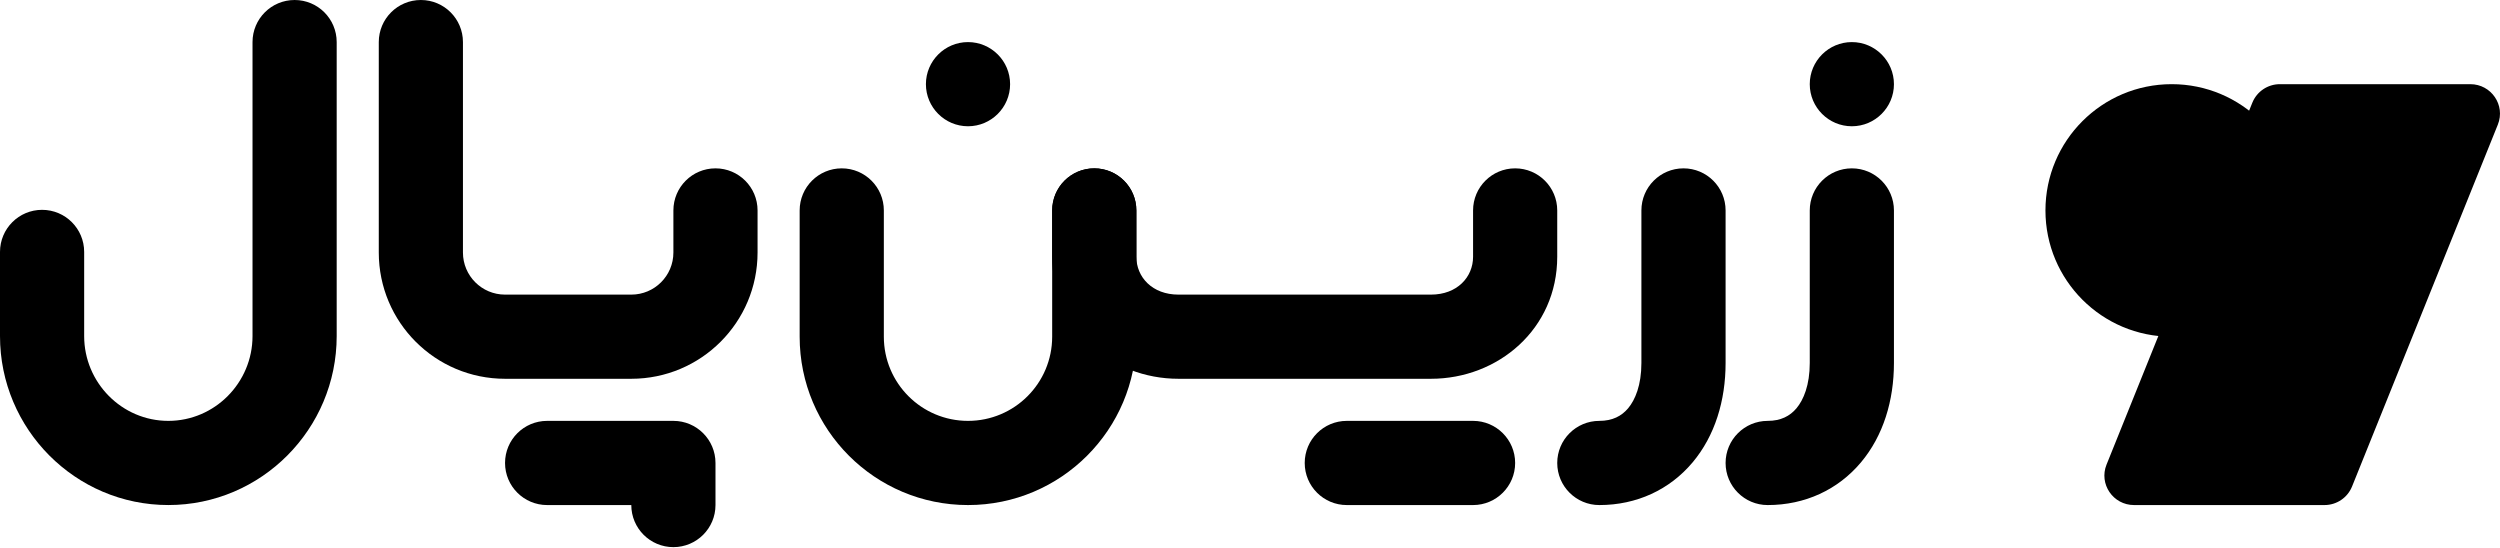
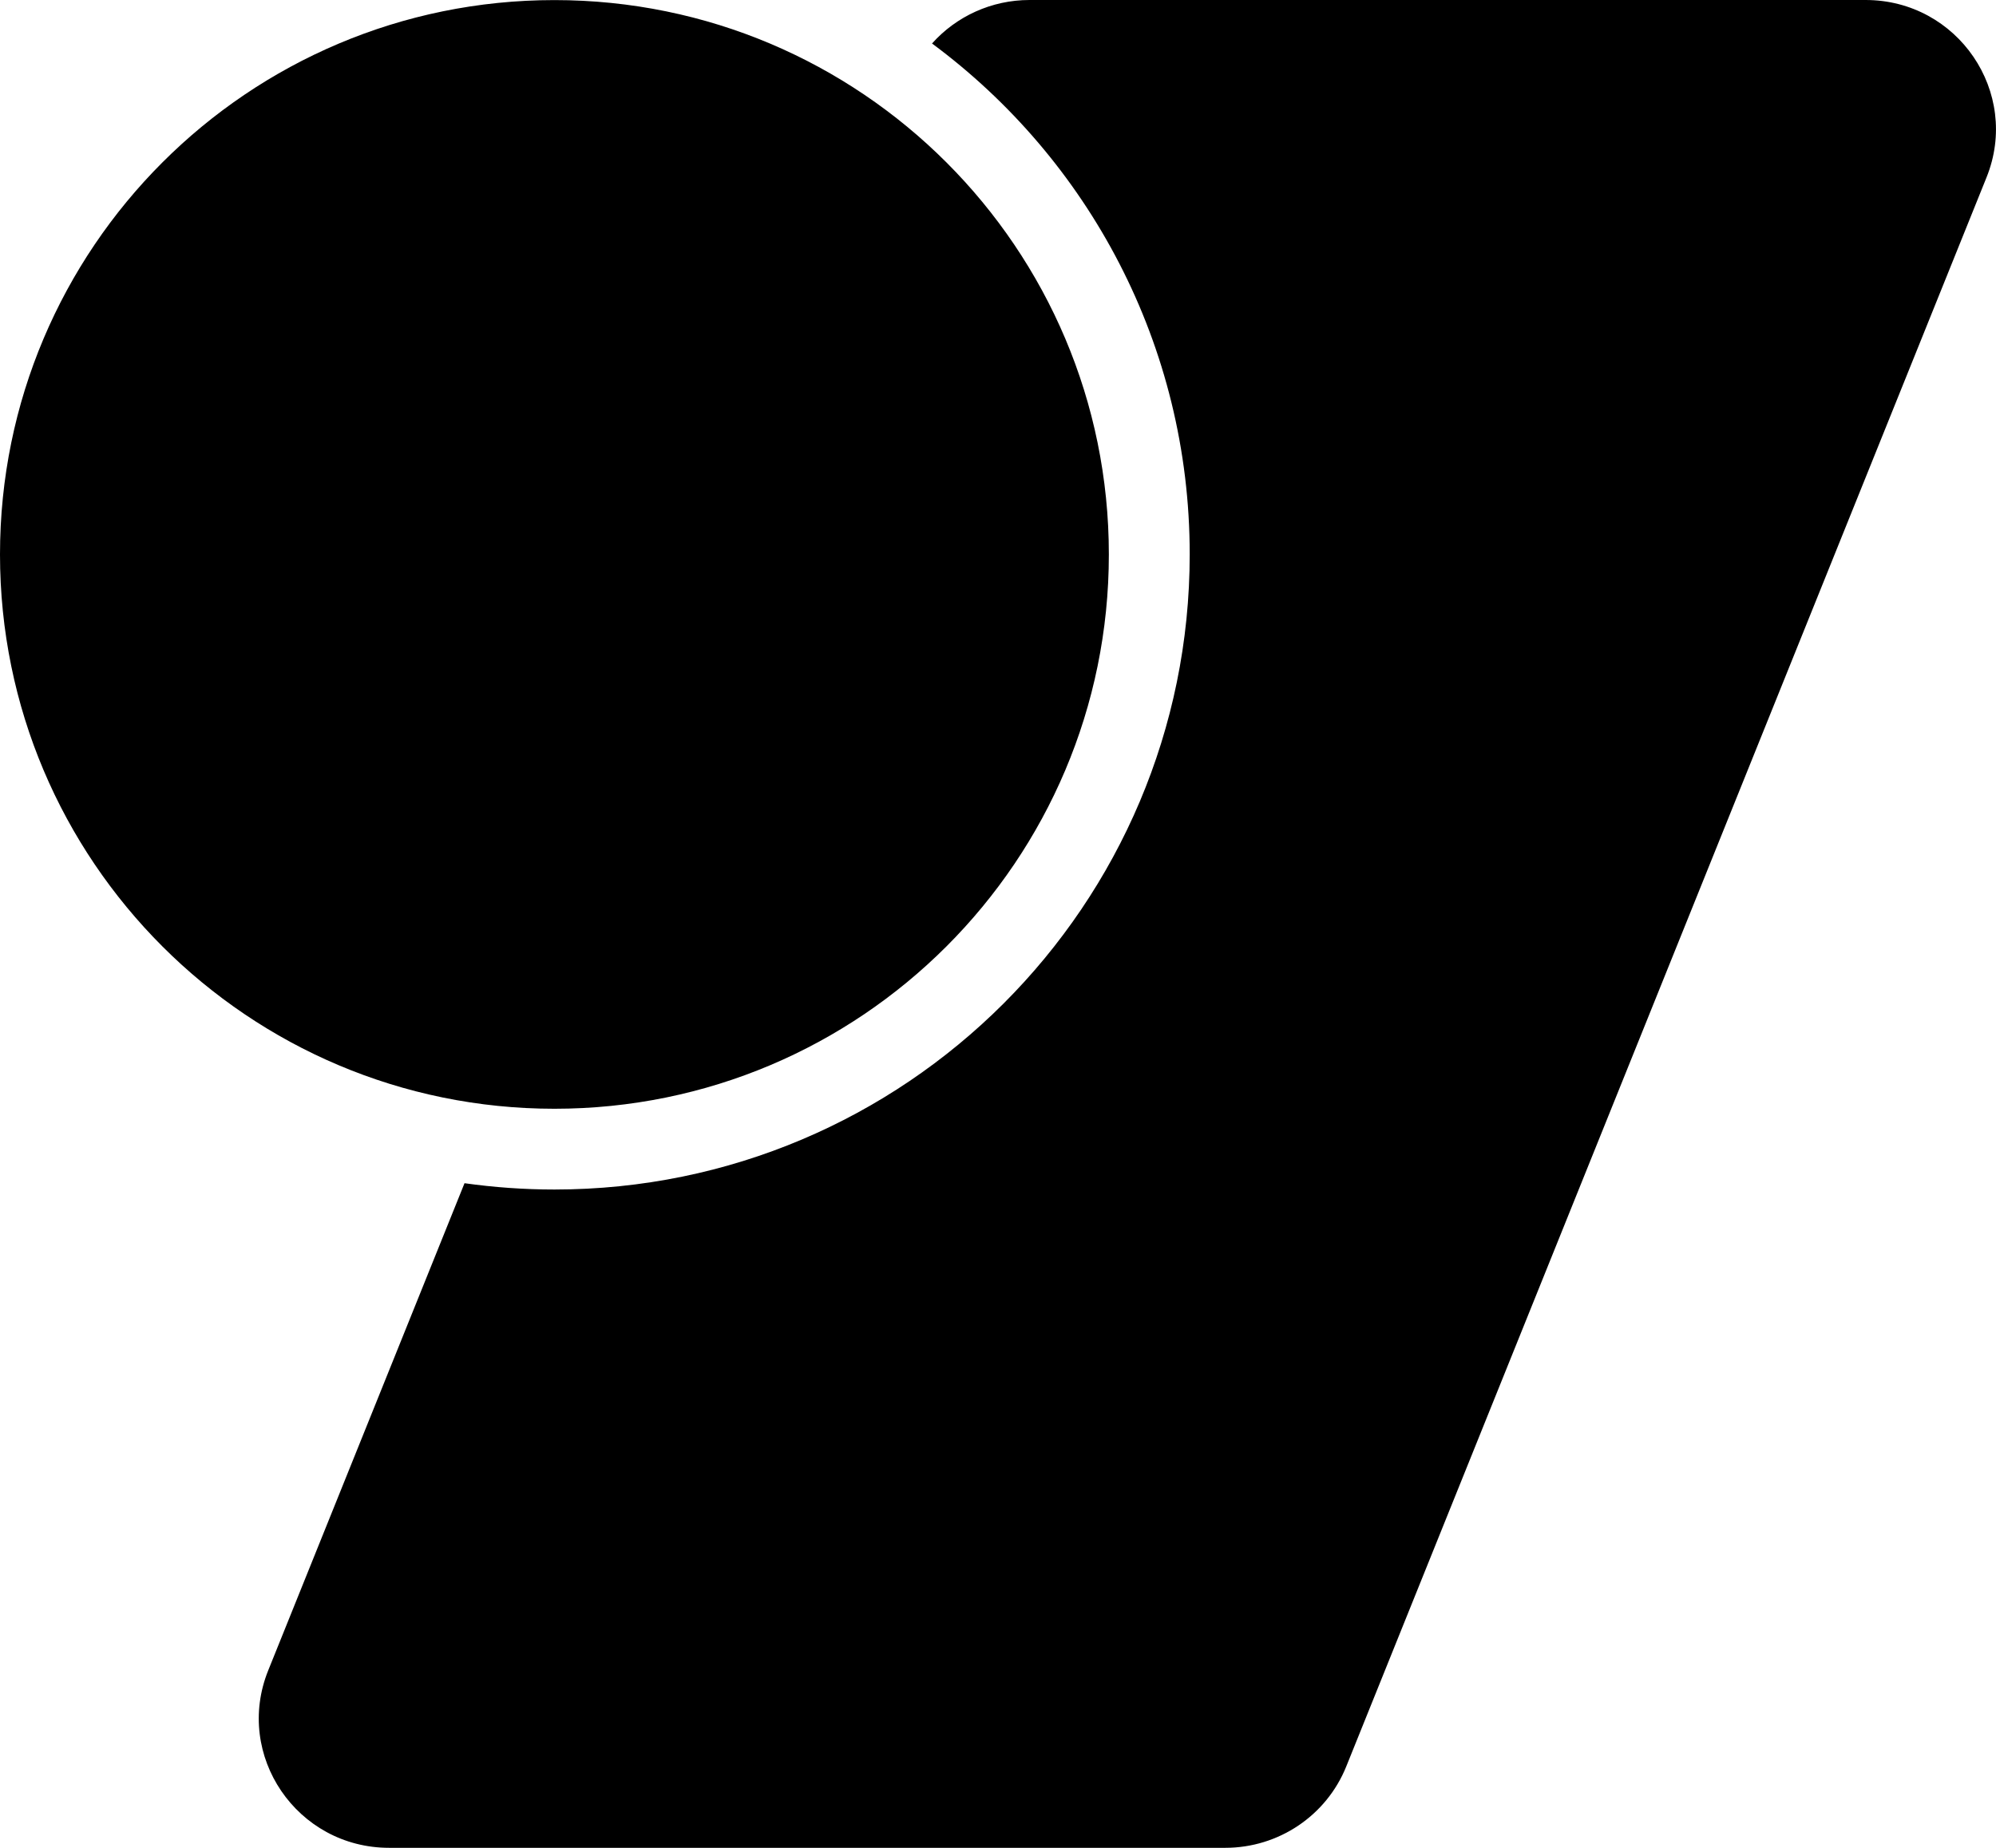
- <svg xmlns="http://www.w3.org/2000/svg" viewBox="4.572 0 135.771 29.714">
-   <path fill-rule="evenodd" d="M27.429 0C28.691 0 29.714 1.023 29.714 2.286V13.714C29.714 14.977 30.738 16 32 16H38.857C40.12 16 41.143 14.977 41.143 13.714V11.429C41.143 10.166 42.166 9.143 43.429 9.143C44.691 9.143 45.714 10.166 45.714 11.429V13.714C45.714 17.501 42.644 20.571 38.857 20.571H32C28.213 20.571 25.143 17.501 25.143 13.714V2.286C25.143 1.023 26.166 0 27.429 0Z" />
-   <path fill-rule="evenodd" d="M32 25.143C32 23.881 33.023 22.857 34.286 22.857H41.143C42.405 22.857 43.429 23.881 43.429 25.143V27.429C43.429 28.691 42.405 29.714 41.143 29.714C39.881 29.714 38.857 28.691 38.857 27.429H34.286C33.023 27.429 32 26.405 32 25.143Z" />
-   <path fill-rule="evenodd" d="M20.572 0C21.834 0 22.857 1.023 22.857 2.286V18.253C22.857 23.303 18.763 27.428 13.713 27.428C8.664 27.428 4.572 23.303 4.572 18.253V13.682C4.572 12.419 5.595 11.396 6.857 11.396C8.12 11.396 9.143 12.419 9.143 13.682V18.253C9.143 20.778 11.189 22.857 13.713 22.857C16.238 22.857 18.286 20.778 18.286 18.253V2.286C18.286 1.023 19.309 0 20.572 0Z" />
-   <path fill-rule="evenodd" d="M92.993 22.173C93.376 21.716 93.714 20.917 93.714 19.714V11.429C93.714 10.166 94.738 9.143 96 9.143C97.263 9.143 98.286 10.166 98.286 11.429V19.714C98.286 21.75 97.71 23.665 96.493 25.113C95.247 26.596 93.457 27.429 91.429 27.429C90.166 27.429 89.143 26.405 89.143 25.143C89.143 23.881 90.166 22.857 91.429 22.857C92.143 22.857 92.639 22.594 92.993 22.173Z" />
-   <path fill-rule="evenodd" d="M102.136 22.173C102.519 21.716 102.857 20.917 102.857 19.714V11.429C102.857 10.166 103.881 9.143 105.143 9.143C106.405 9.143 107.429 10.166 107.429 11.429V19.714C107.429 21.75 106.853 23.665 105.636 25.113C104.39 26.596 102.6 27.429 100.572 27.429C99.309 27.429 98.286 26.405 98.286 25.143C98.286 23.881 99.309 22.857 100.572 22.857C101.286 22.857 101.782 22.594 102.136 22.173Z" />
-   <path fill-rule="evenodd" d="M105.143 6.857C106.403 6.857 107.429 5.832 107.429 4.571C107.429 3.311 106.403 2.286 105.143 2.286C103.882 2.286 102.857 3.311 102.857 4.571C102.857 5.832 103.882 6.857 105.143 6.857Z" />
-   <path fill-rule="evenodd" d="M75.429 25.143C75.429 23.881 76.452 22.857 77.714 22.857H84.572C85.834 22.857 86.857 23.881 86.857 25.143C86.857 26.405 85.834 27.429 84.572 27.429H77.714C76.452 27.429 75.429 26.405 75.429 25.143Z" />
-   <path fill-rule="evenodd" d="M64 9.143C65.263 9.143 66.286 10.166 66.286 11.429V13.943C66.286 15.054 67.152 16 68.572 16H82.286C83.705 16 84.572 15.054 84.572 13.943V11.429C84.572 10.166 85.595 9.143 86.857 9.143C88.12 9.143 89.143 10.166 89.143 11.429V13.943C89.143 17.881 85.916 20.571 82.286 20.571H68.572C64.941 20.571 61.714 17.881 61.714 13.943V11.429C61.714 10.166 62.738 9.143 64 9.143Z" />
-   <path fill-rule="evenodd" d="M57.143 6.857C58.403 6.857 59.429 5.832 59.429 4.571C59.429 3.311 58.403 2.286 57.143 2.286C55.882 2.286 54.857 3.311 54.857 4.571C54.857 5.832 55.882 6.857 57.143 6.857Z" />
-   <path fill-rule="evenodd" d="M50.286 9.143C51.548 9.143 52.572 10.166 52.572 11.429V18.286C52.572 20.81 54.618 22.857 57.143 22.857C59.668 22.857 61.714 20.81 61.714 18.286V11.429C61.714 10.166 62.738 9.143 64 9.143C65.263 9.143 66.286 10.166 66.286 11.429V18.286C66.286 23.335 62.192 27.429 57.143 27.429C52.093 27.429 48 23.335 48 18.286V11.429C48 10.166 49.023 9.143 50.286 9.143Z" />
-   <path d="M126.893 5.577C127.138 4.97 127.73 4.571 128.389 4.571H138.73C139.87 4.571 140.649 5.715 140.226 6.766L132.307 26.423C132.062 27.03 131.47 27.429 130.811 27.429H120.47C119.33 27.429 118.551 26.285 118.974 25.234L126.893 5.577Z" />
-   <path d="M122.514 18.286C126.301 18.286 129.372 15.216 129.372 11.429C129.372 7.641 126.301 4.571 122.514 4.571C118.727 4.571 115.657 7.641 115.657 11.429C115.657 15.216 118.727 18.286 122.514 18.286Z" />
-   <path d="M129.371 11.429C129.371 15.216 126.301 18.286 122.514 18.286C122.269 18.286 122.027 18.273 121.789 18.248L126.718 6.011C128.333 7.265 129.371 9.226 129.371 11.429Z" />
+ <svg xmlns="http://www.w3.org/2000/svg" viewBox="115.657 4.571 24.686 22.857">
+   <path d="M128.389,4.571h10.341c1.14,0 1.919,1.143 1.496,2.194l-7.919,19.657c-0.245,0.608 -0.837,1.006 -1.496,1.006h-10.341c-1.14,0 -1.919,-1.143 -1.496,-2.194l2.428,-6.027c0.363,0.051 0.735,0.078 1.112,0.078c4.339,0 7.857,-3.518 7.857,-7.857c0,-2.59 -1.254,-4.888 -3.187,-6.319c0.3,-0.336 0.736,-0.538 1.205,-0.538zM115.657,11.429c0,-3.787 3.07,-6.857 6.857,-6.857c3.787,0 6.857,3.07 6.857,6.857c0,3.787 -3.07,6.857 -6.857,6.857c-3.787,0 -6.857,-3.07 -6.857,-6.857z" />
</svg>
